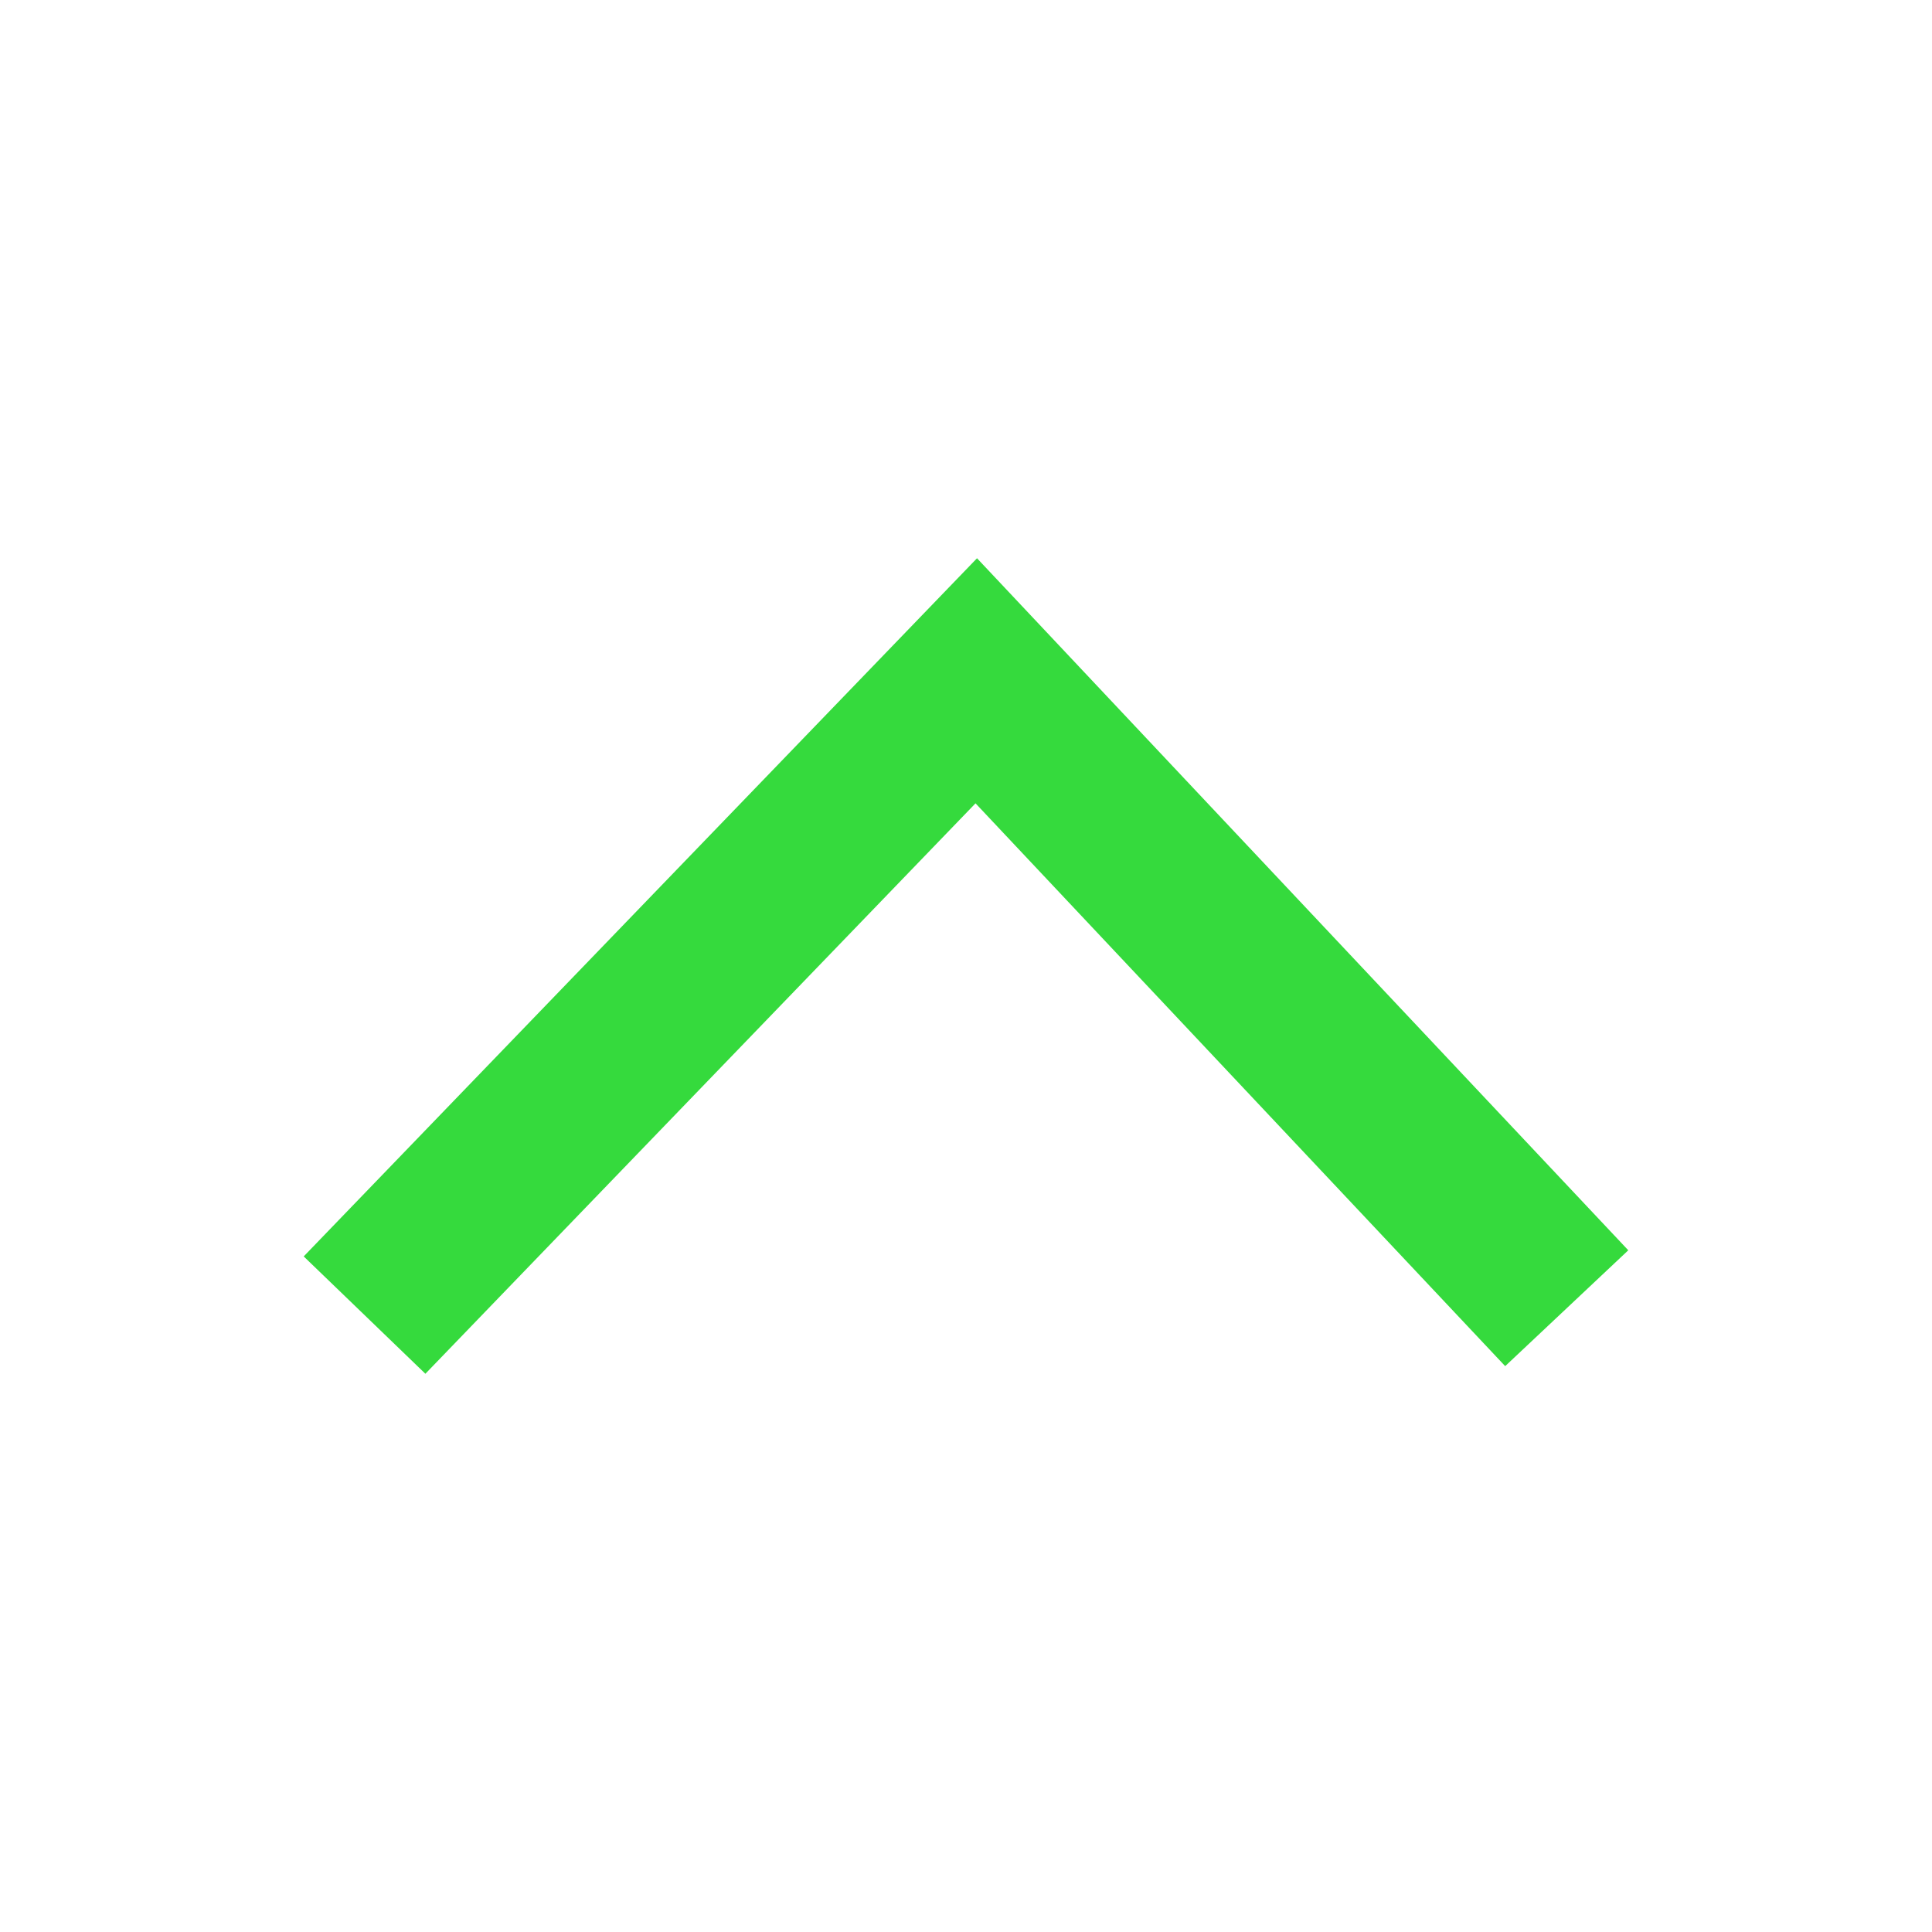
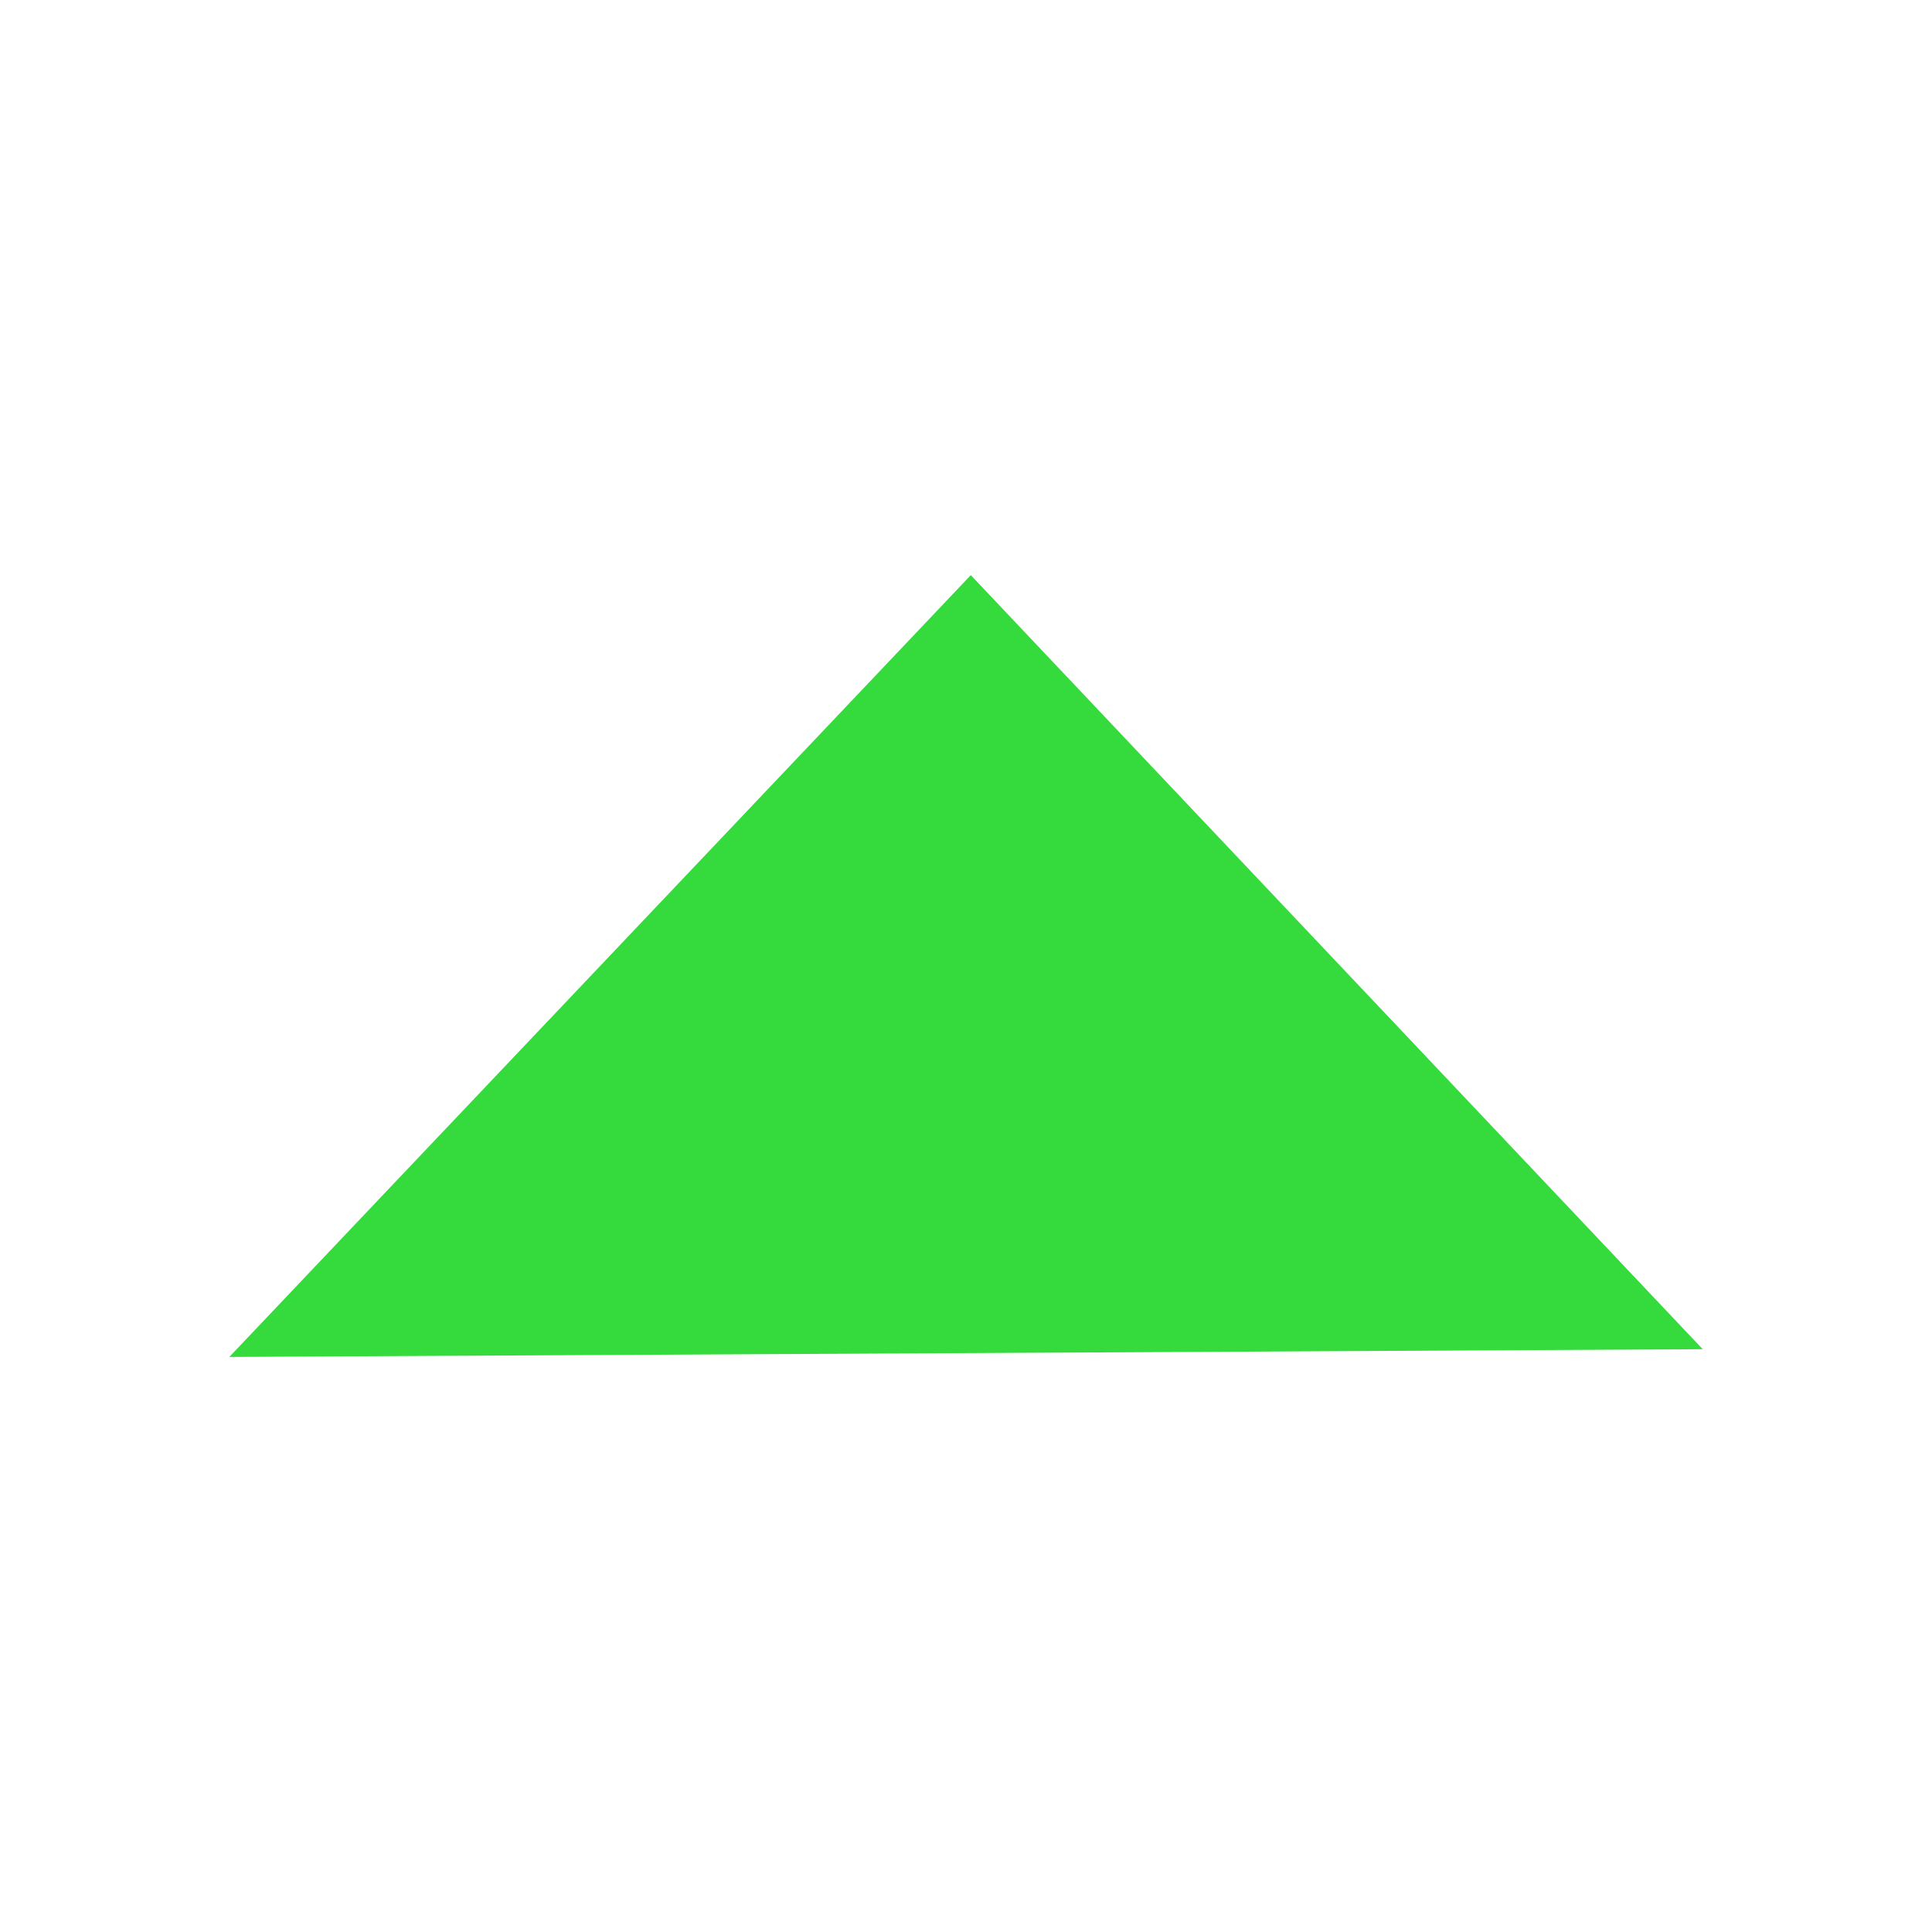
<svg xmlns="http://www.w3.org/2000/svg" width="16" height="16" id="svg2" version="1.1">
  <defs id="defs12">
    </defs>
  <style type="text/css" id="style4">.icon-canvas-transparent{opacity:0;fill:#F6F6F6;} .icon-vs-out{opacity:0;fill:#F6F6F6;} .icon-vs-fg{opacity:0;fill:#F0EFF1;} .icon-folder{fill:#C5C5C5;}</style>
-   <path style="fill:none;fill-rule:evenodd;stroke:#35da3d;stroke-width:1.4;stroke-linecap:butt;stroke-linejoin:miter;stroke-miterlimit:4;stroke-dasharray:none;stroke-opacity:1" d="M 3.019,10.891 8.085,5.638 12.975,10.834" id="path4182" />
+   <path style="fill:#35da3d;fill-opacity:1;fill-rule:evenodd;stroke:#35da3d;stroke-width:1.4;stroke-linecap:butt;stroke-linejoin:miter;stroke-miterlimit:4;stroke-dasharray:none;stroke-opacity:1" d="m 8.039,5.781 4.445,4.701 -8.948,0.047 z" id="path4182" />
</svg>
